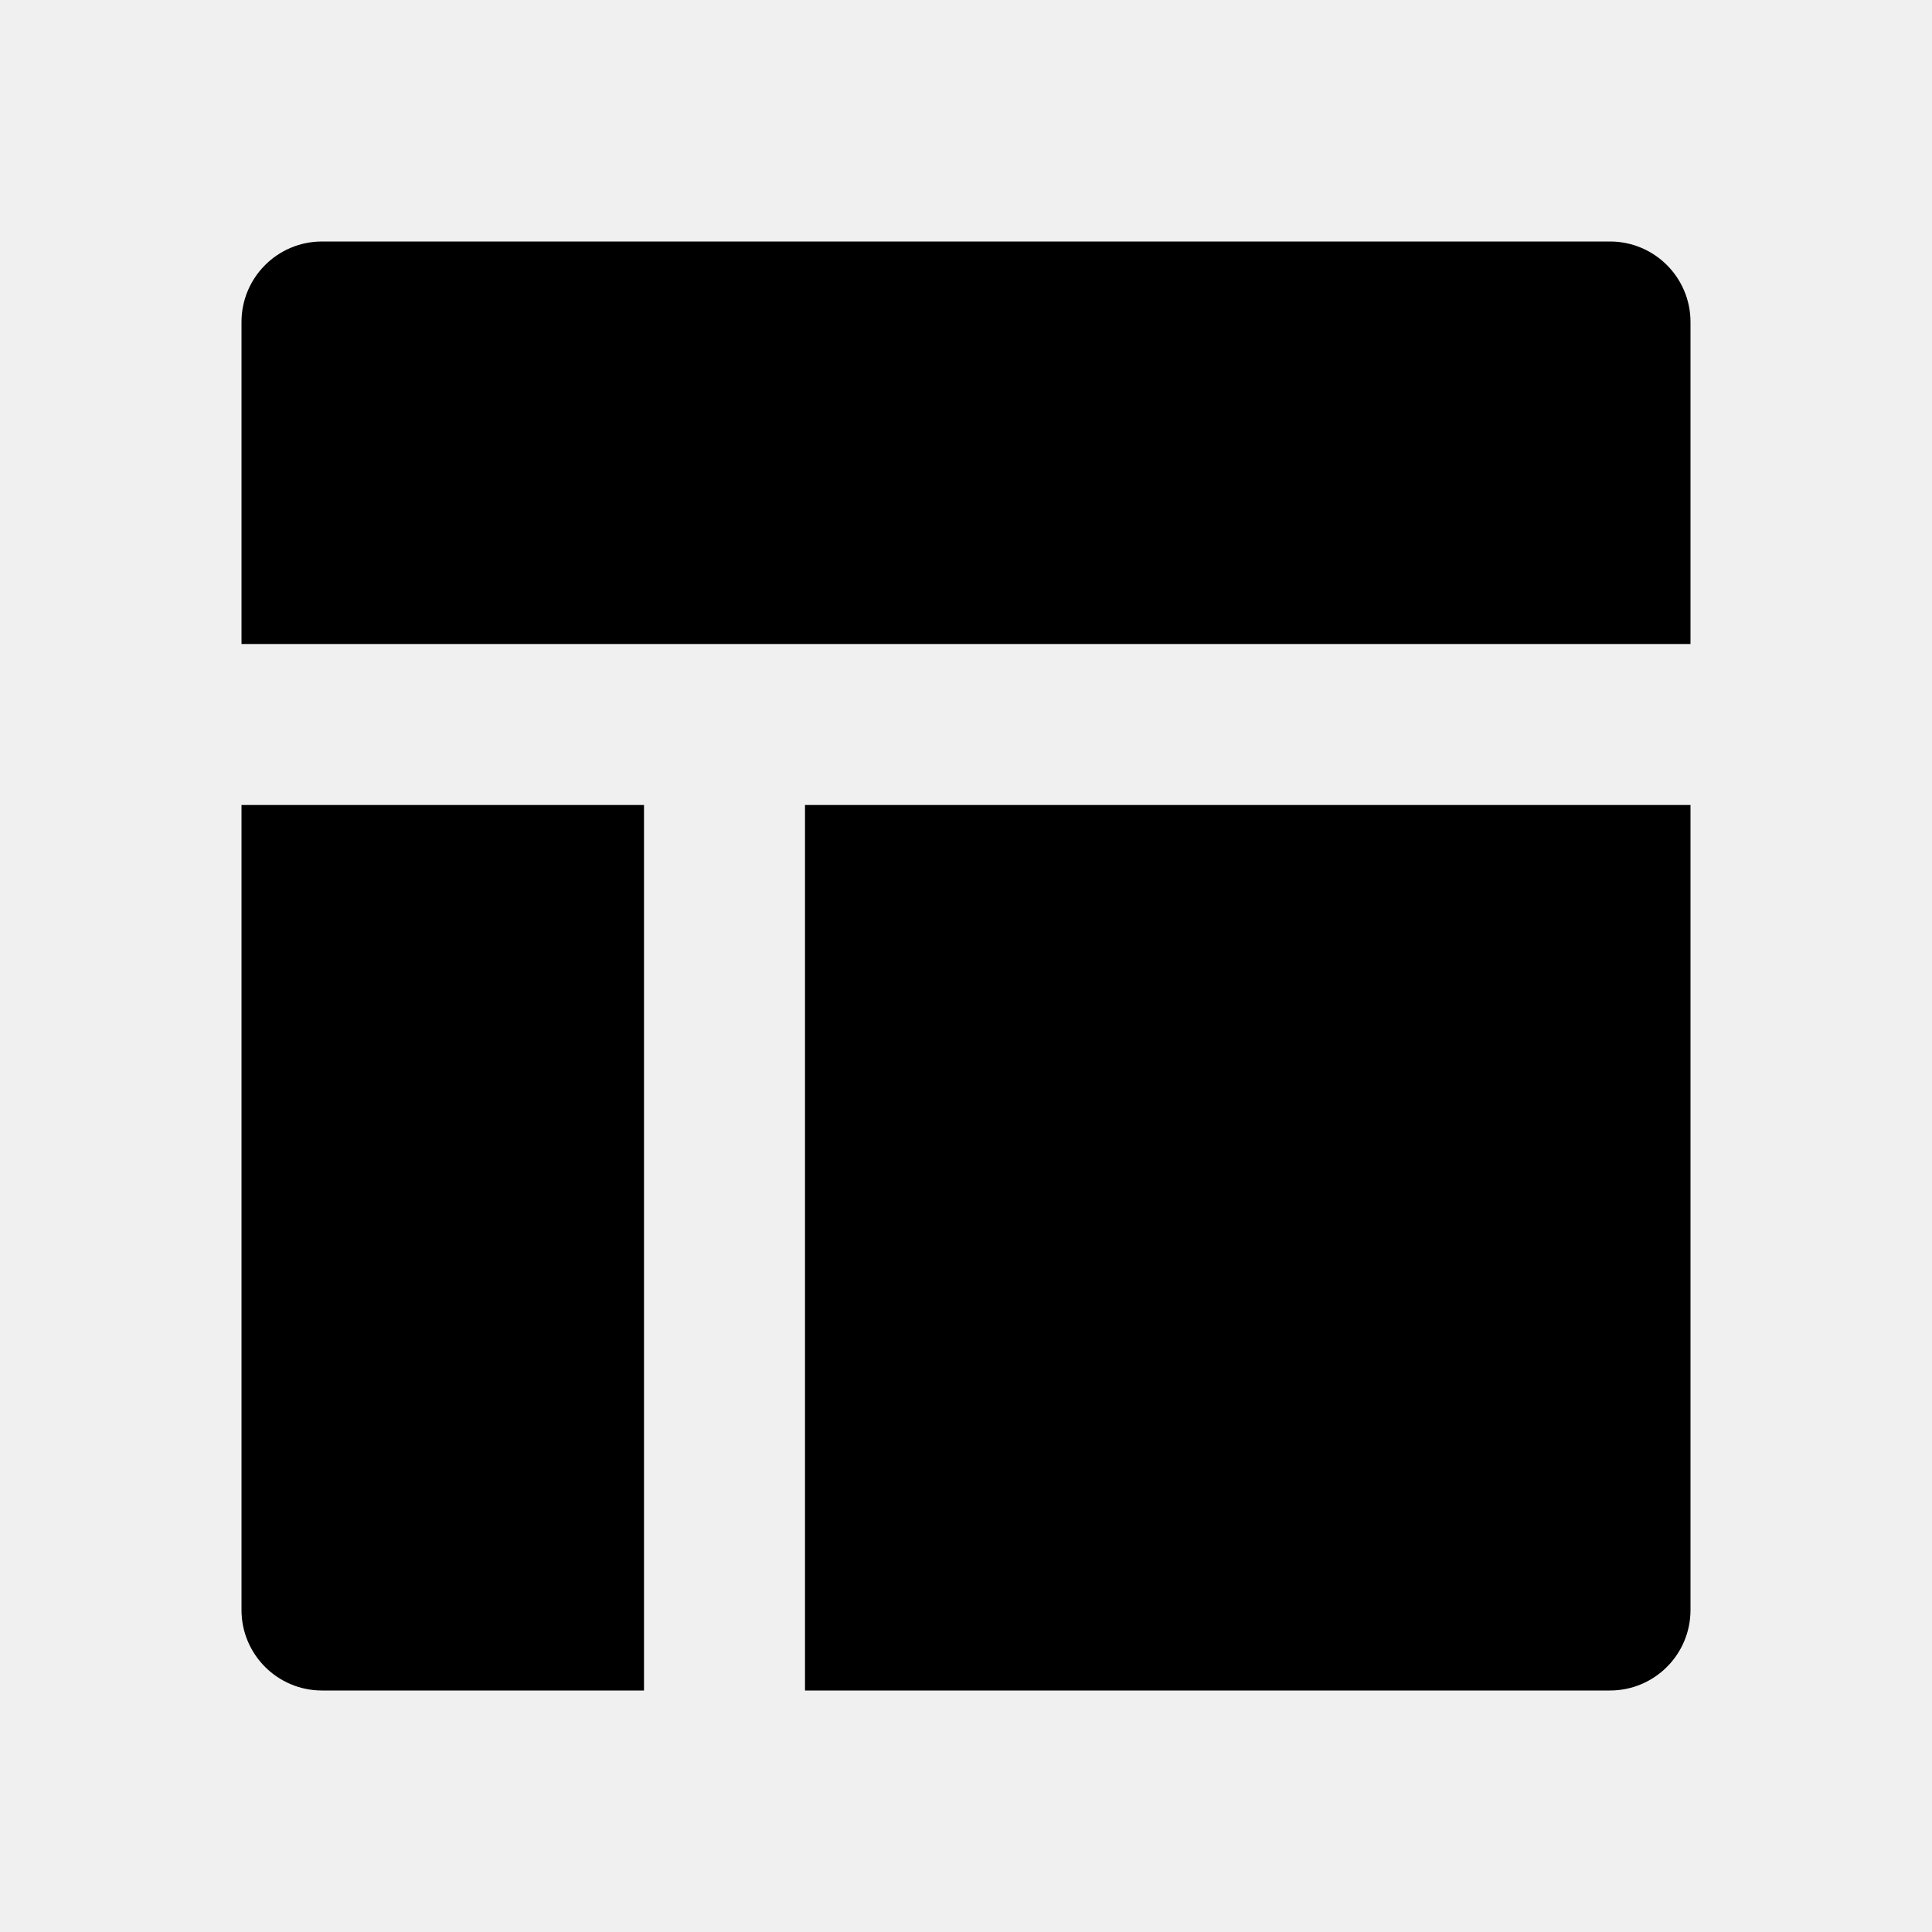
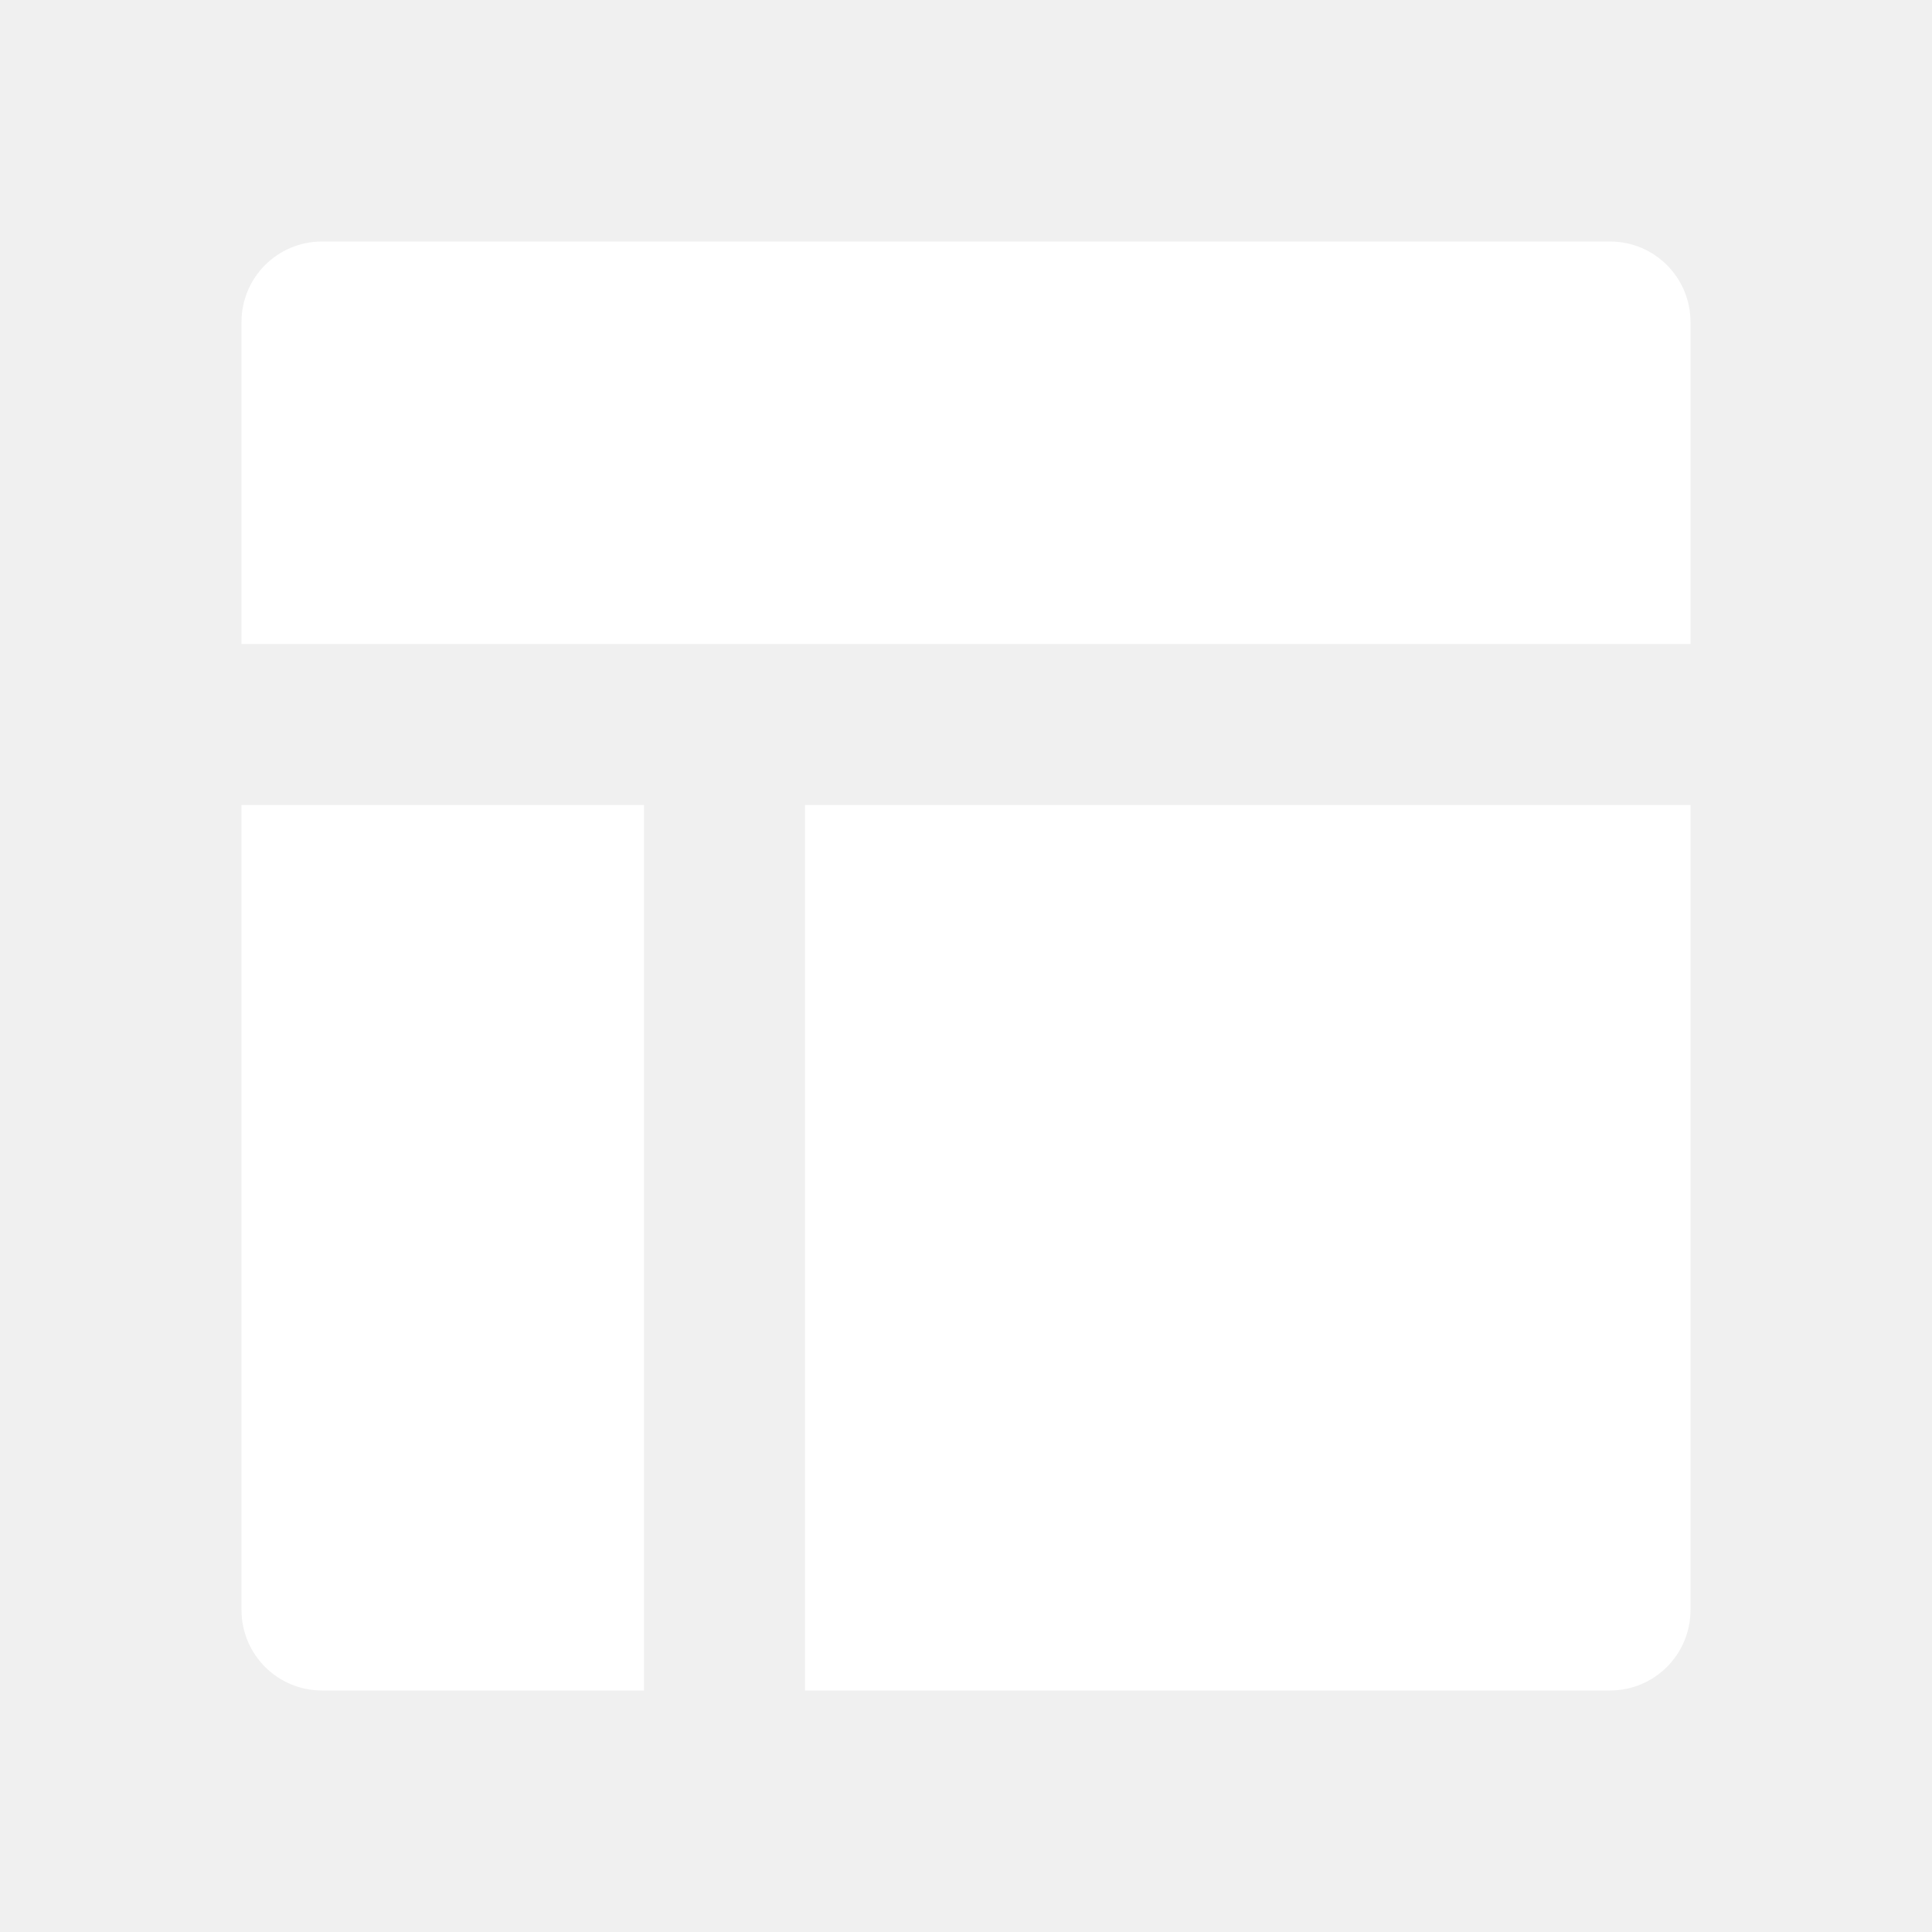
- <svg xmlns="http://www.w3.org/2000/svg" fill="#000000" width="800px" height="800px" viewBox="0 0 24 24">
+ <svg xmlns="http://www.w3.org/2000/svg" fill="#FFFFFF" width="800px" height="800px" viewBox="0 0 24 24">
  <path d="M3,20V10H8V21H4A1,1,0,0,1,3,20ZM21,4a1,1,0,0,0-1-1H4A1,1,0,0,0,3,4V8H21ZM20,21a1,1,0,0,0,1-1V10H10V21Z" />
</svg>
